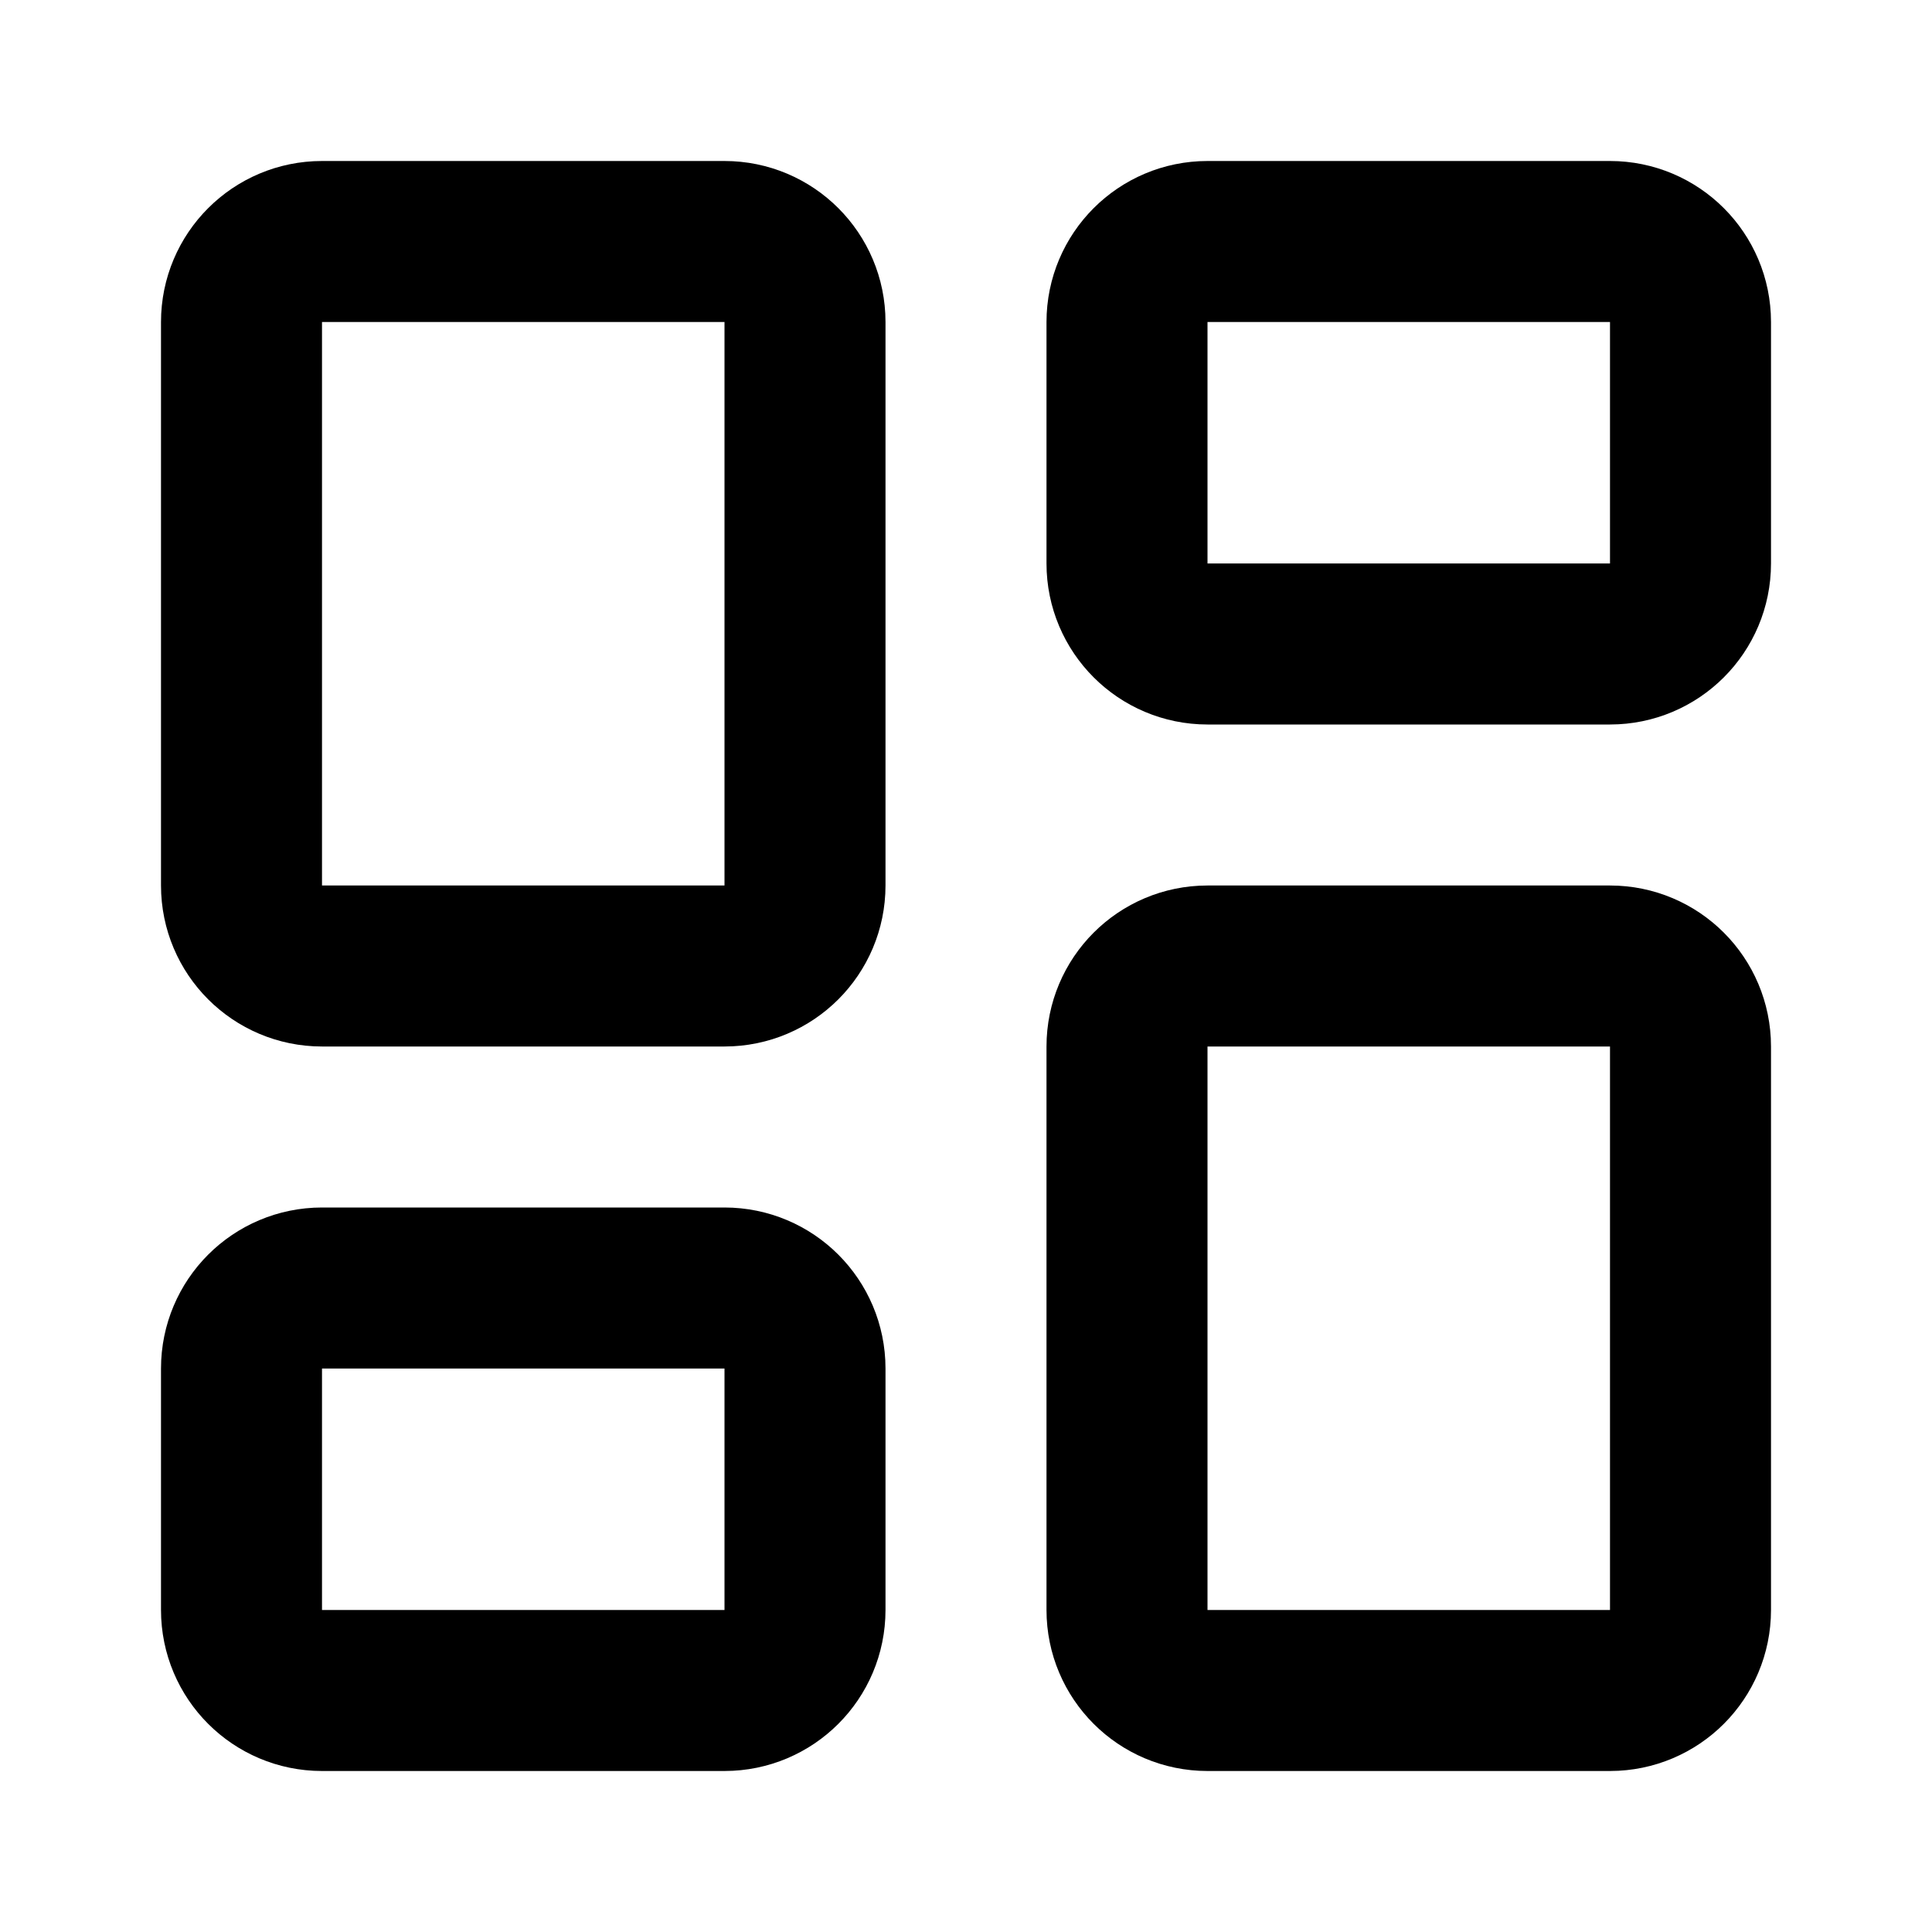
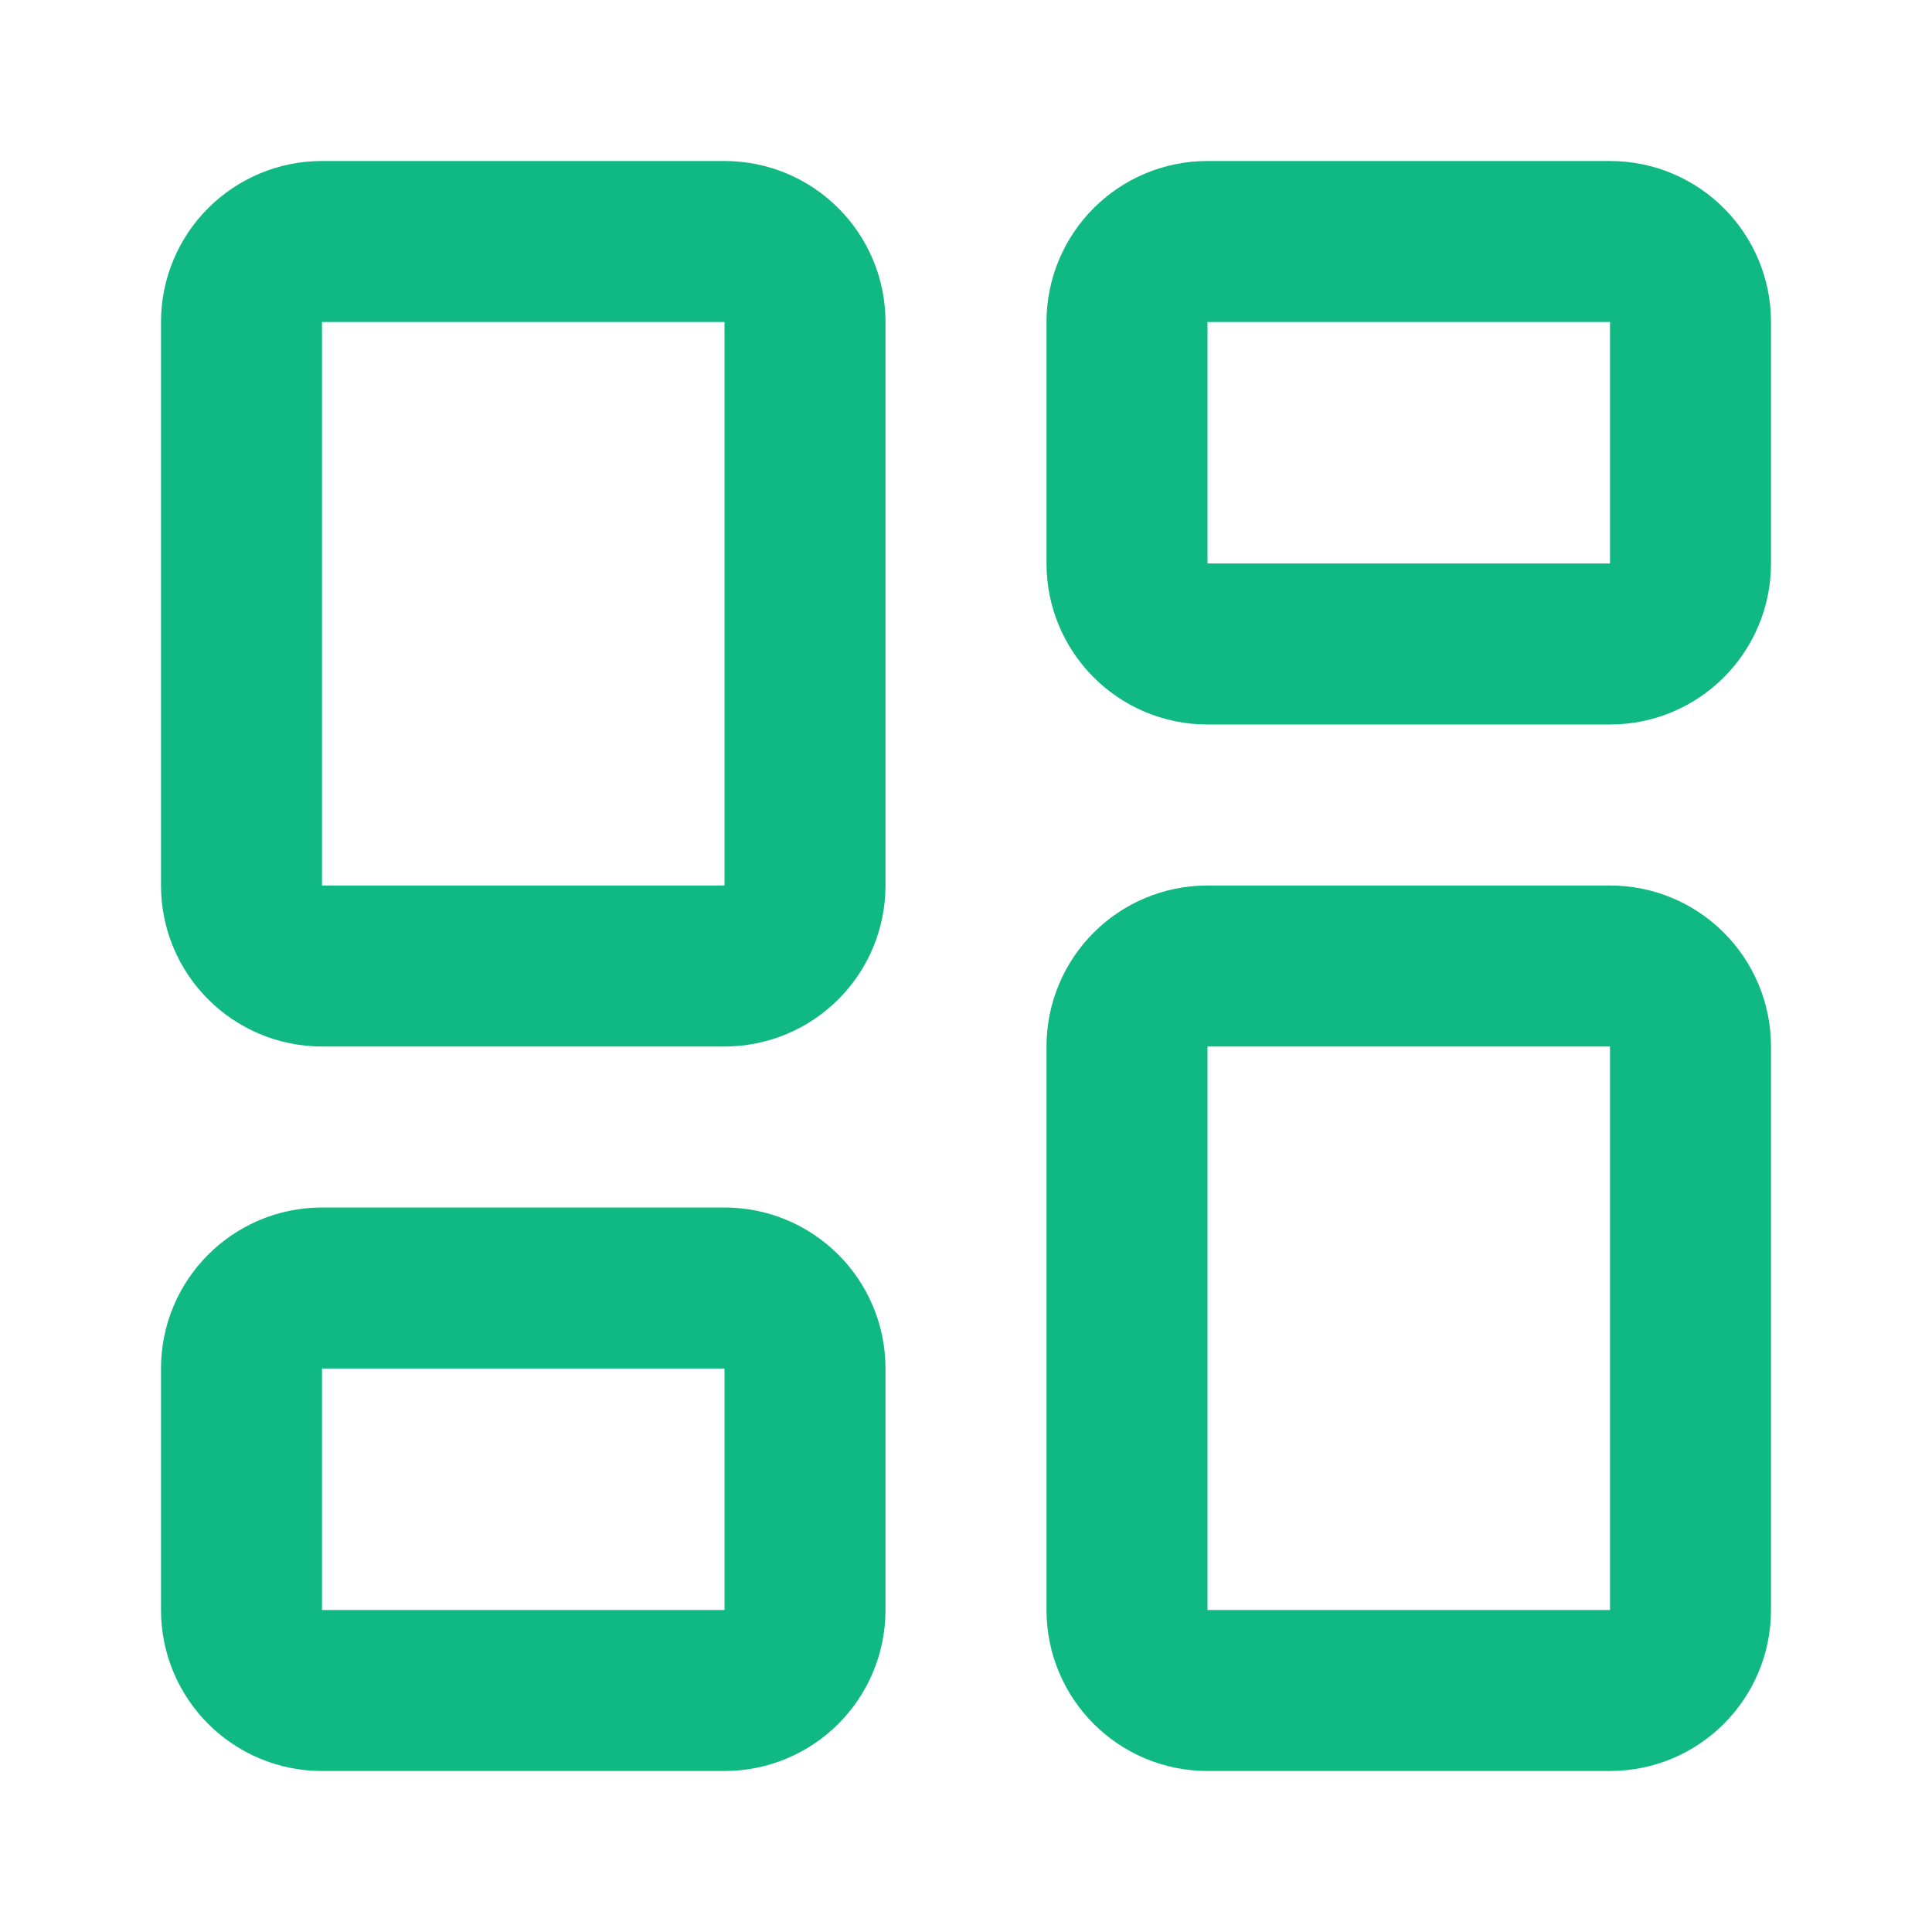
- <svg xmlns="http://www.w3.org/2000/svg" viewBox="0 0 24 24" fill="none" stroke="currentColor" stroke-width="2" stroke-linecap="round" stroke-linejoin="round">
+ <svg xmlns="http://www.w3.org/2000/svg" viewBox="0 0 24 24" fill="none" stroke="#10B981" stroke-width="2" stroke-linecap="round" stroke-linejoin="round">
  <rect x="3" y="3" width="7" height="9" rx="1" />
  <rect x="14" y="3" width="7" height="5" rx="1" />
  <rect x="14" y="12" width="7" height="9" rx="1" />
  <rect x="3" y="16" width="7" height="5" rx="1" />
</svg>
